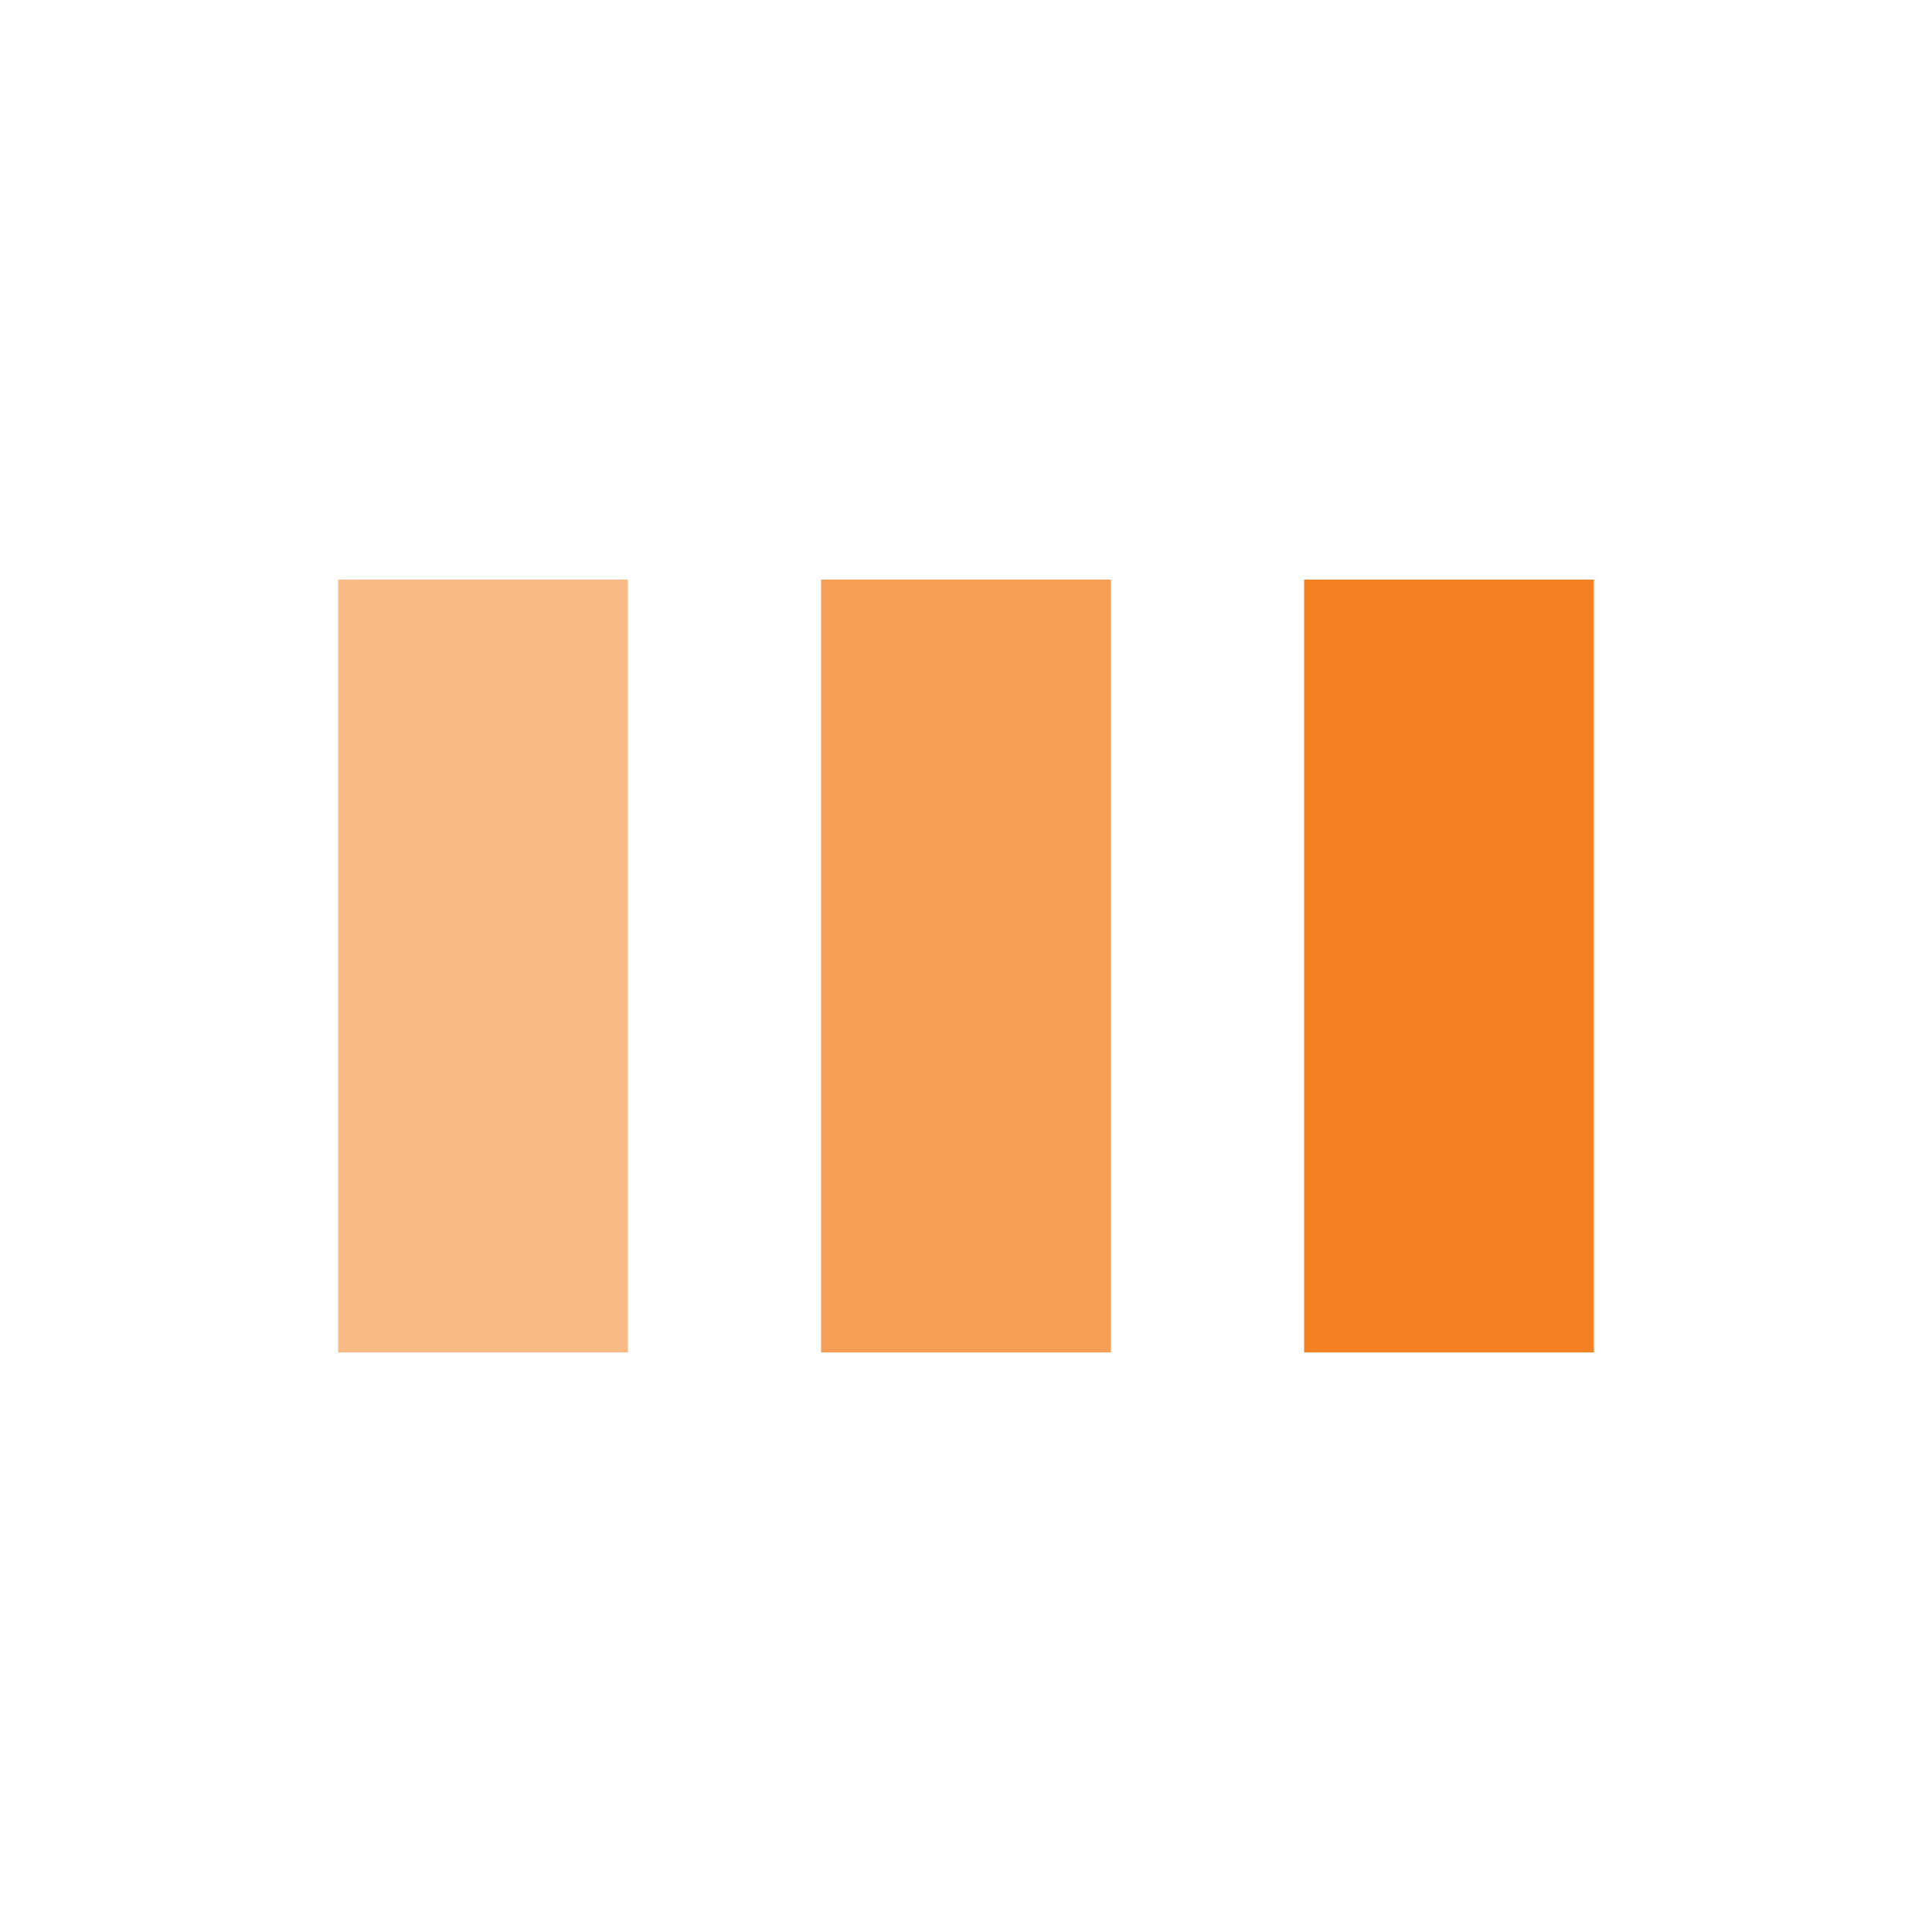
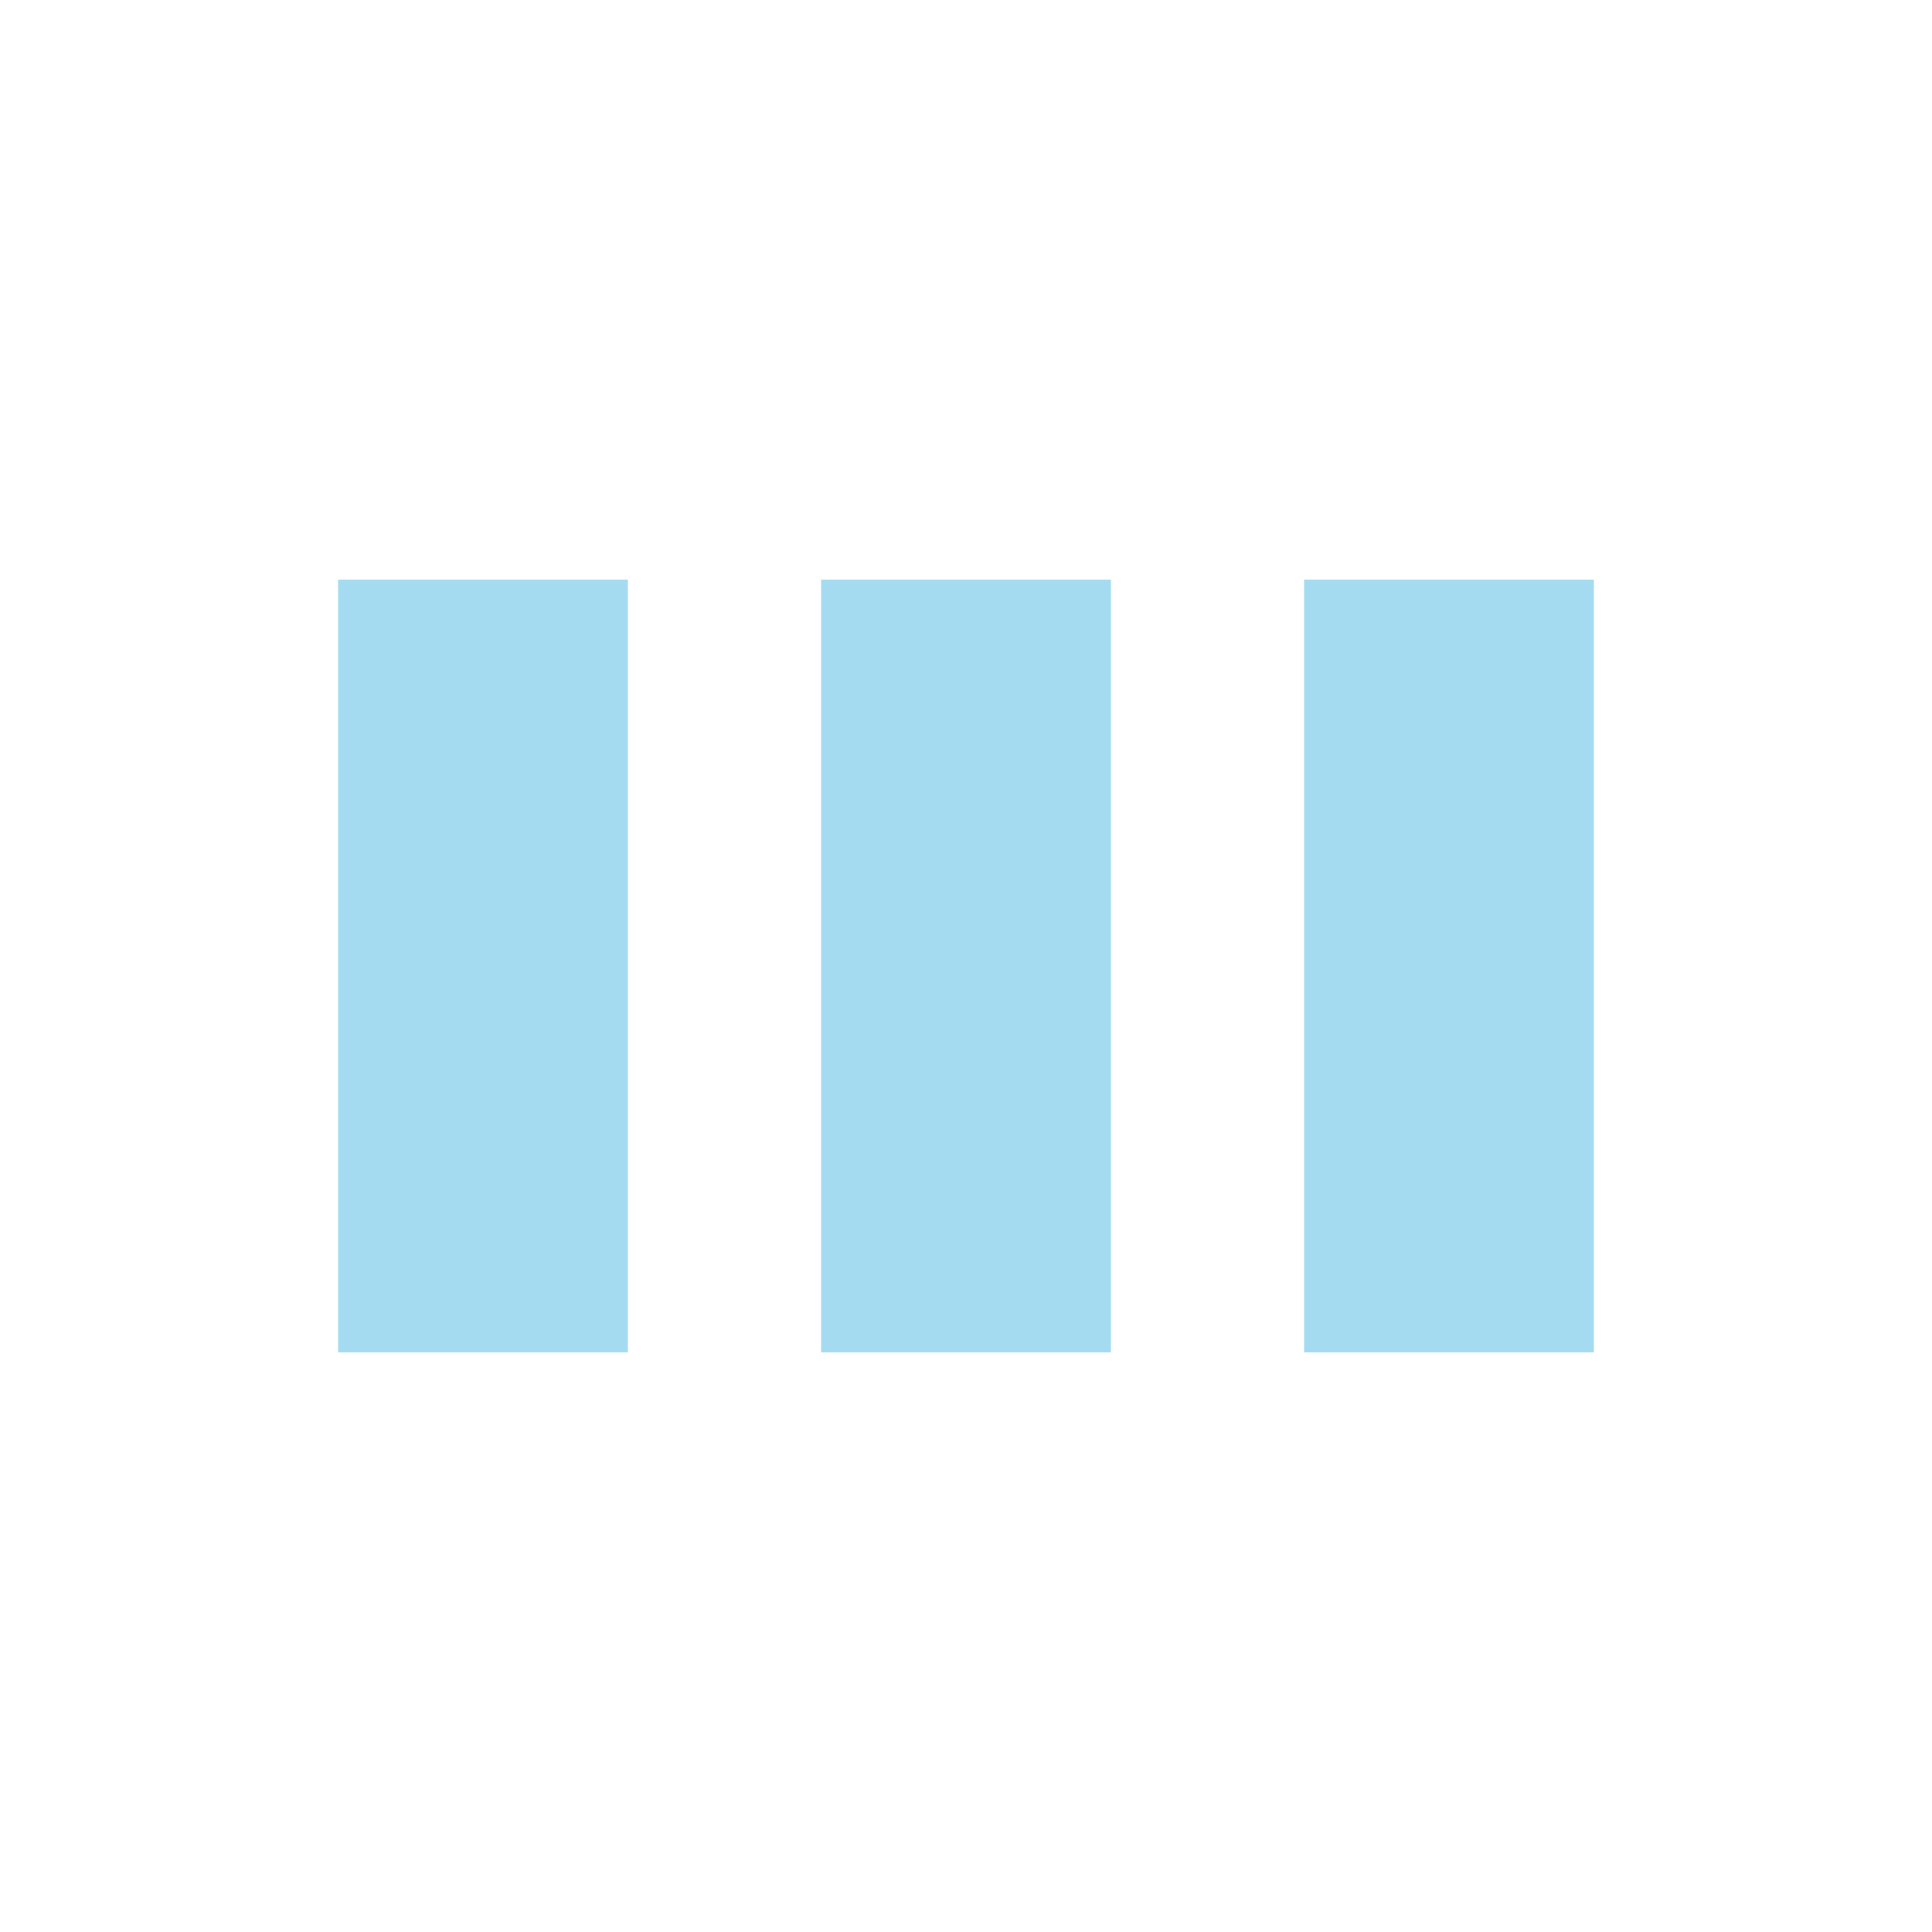
<svg xmlns="http://www.w3.org/2000/svg" style="margin:auto;background:0 0;display:block;shape-rendering:auto" width="55px" height="55px" preserveAspectRatio="xMidYMid" viewBox="0 0 100 100">
-   <rect width="15" height="40" x="17.5" y="30" fill="#f9ba86">
+   <rect width="15" height="40" x="17.5" y="30" fill="#a5dbf0">
    <animate attributeName="y" begin="-0.4s" calcMode="spline" dur="2s" keySplines="0 0.5 0.5 1;0 0.5 0.5 1" keyTimes="0;0.5;1" repeatCount="indefinite" values="10;30;30" />
    <animate attributeName="height" begin="-0.4s" calcMode="spline" dur="2s" keySplines="0 0.5 0.5 1;0 0.5 0.5 1" keyTimes="0;0.5;1" repeatCount="indefinite" values="80;40;40" />
  </rect>
-   <rect width="15" height="40" x="42.5" y="30" fill="#f69e55">
+   <rect width="15" height="40" x="42.5" y="30" fill="#a5dbf0">
    <animate attributeName="y" begin="-0.2s" calcMode="spline" dur="2s" keySplines="0 0.5 0.5 1;0 0.5 0.5 1" keyTimes="0;0.5;1" repeatCount="indefinite" values="15;30;30" />
    <animate attributeName="height" begin="-0.2s" calcMode="spline" dur="2s" keySplines="0 0.5 0.5 1;0 0.5 0.5 1" keyTimes="0;0.5;1" repeatCount="indefinite" values="70;40;40" />
  </rect>
-   <rect width="15" height="40" x="67.5" y="30" fill="#f48024">
+   <rect width="15" height="40" x="67.5" y="30" fill="#a5dbf0">
    <animate attributeName="y" calcMode="spline" dur="2s" keySplines="0 0.5 0.5 1;0 0.5 0.5 1" keyTimes="0;0.5;1" repeatCount="indefinite" values="15;30;30" />
    <animate attributeName="height" calcMode="spline" dur="2s" keySplines="0 0.5 0.5 1;0 0.5 0.5 1" keyTimes="0;0.5;1" repeatCount="indefinite" values="70;40;40" />
  </rect>
</svg>
